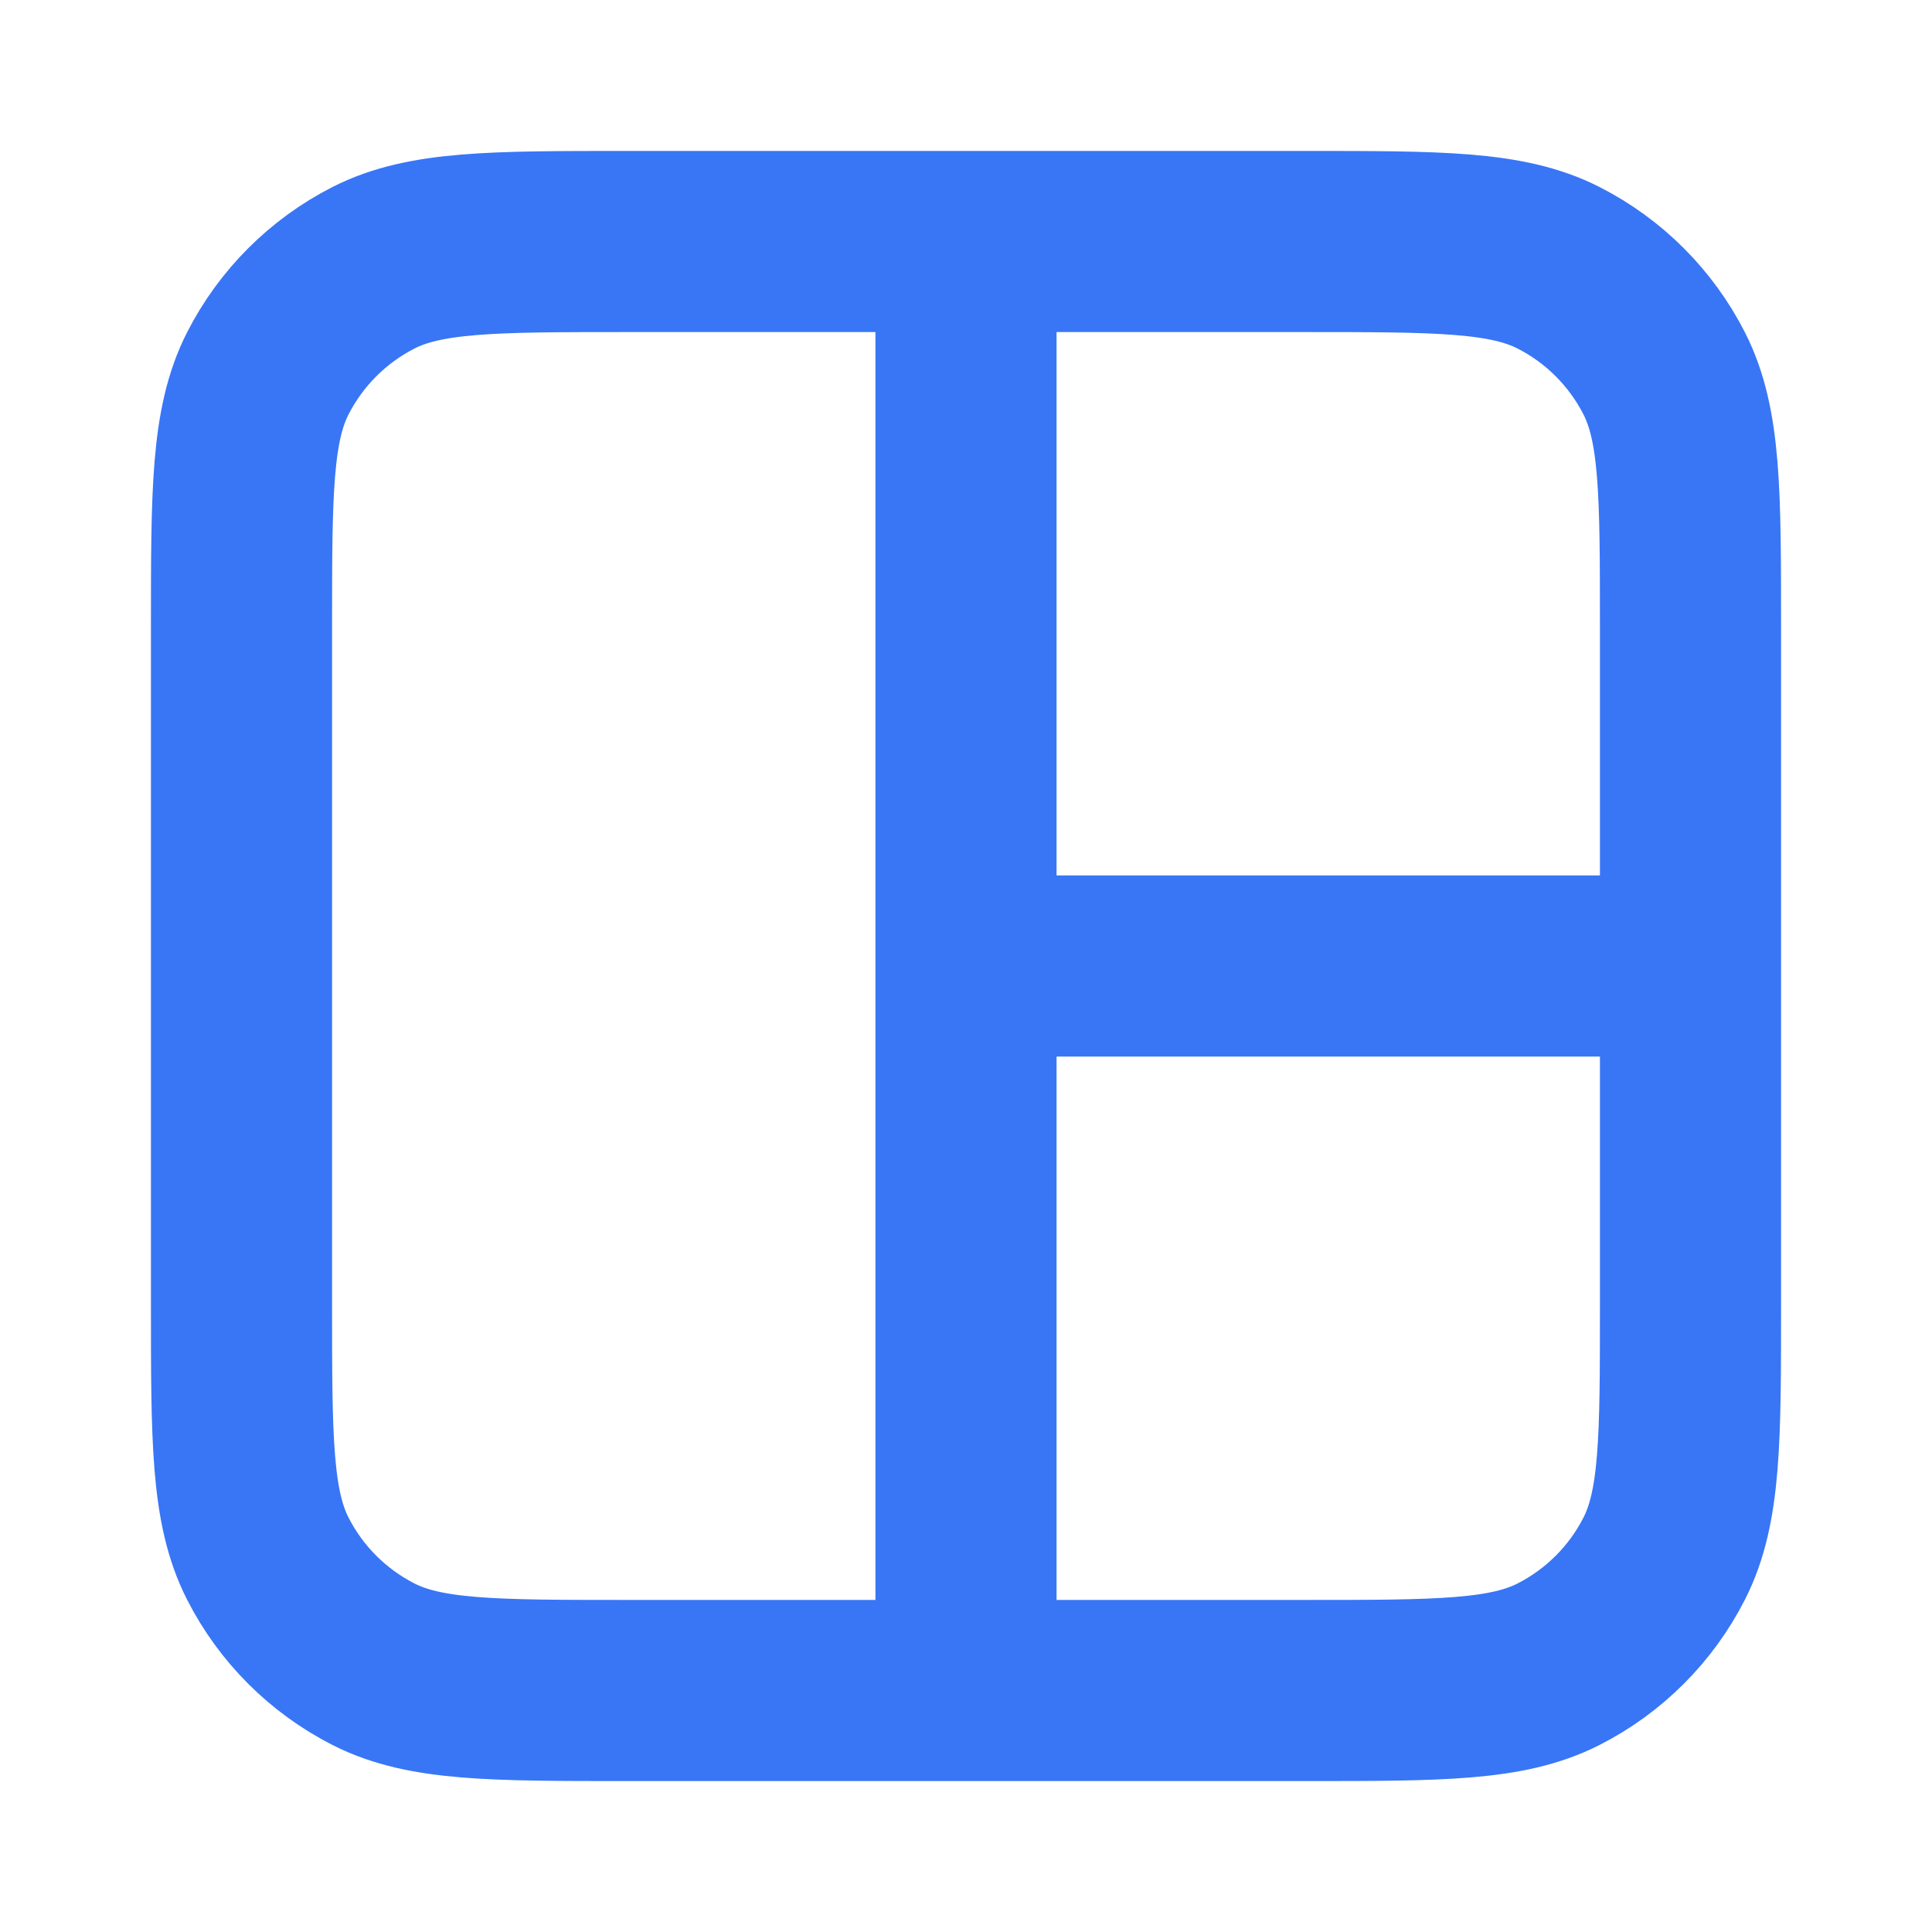
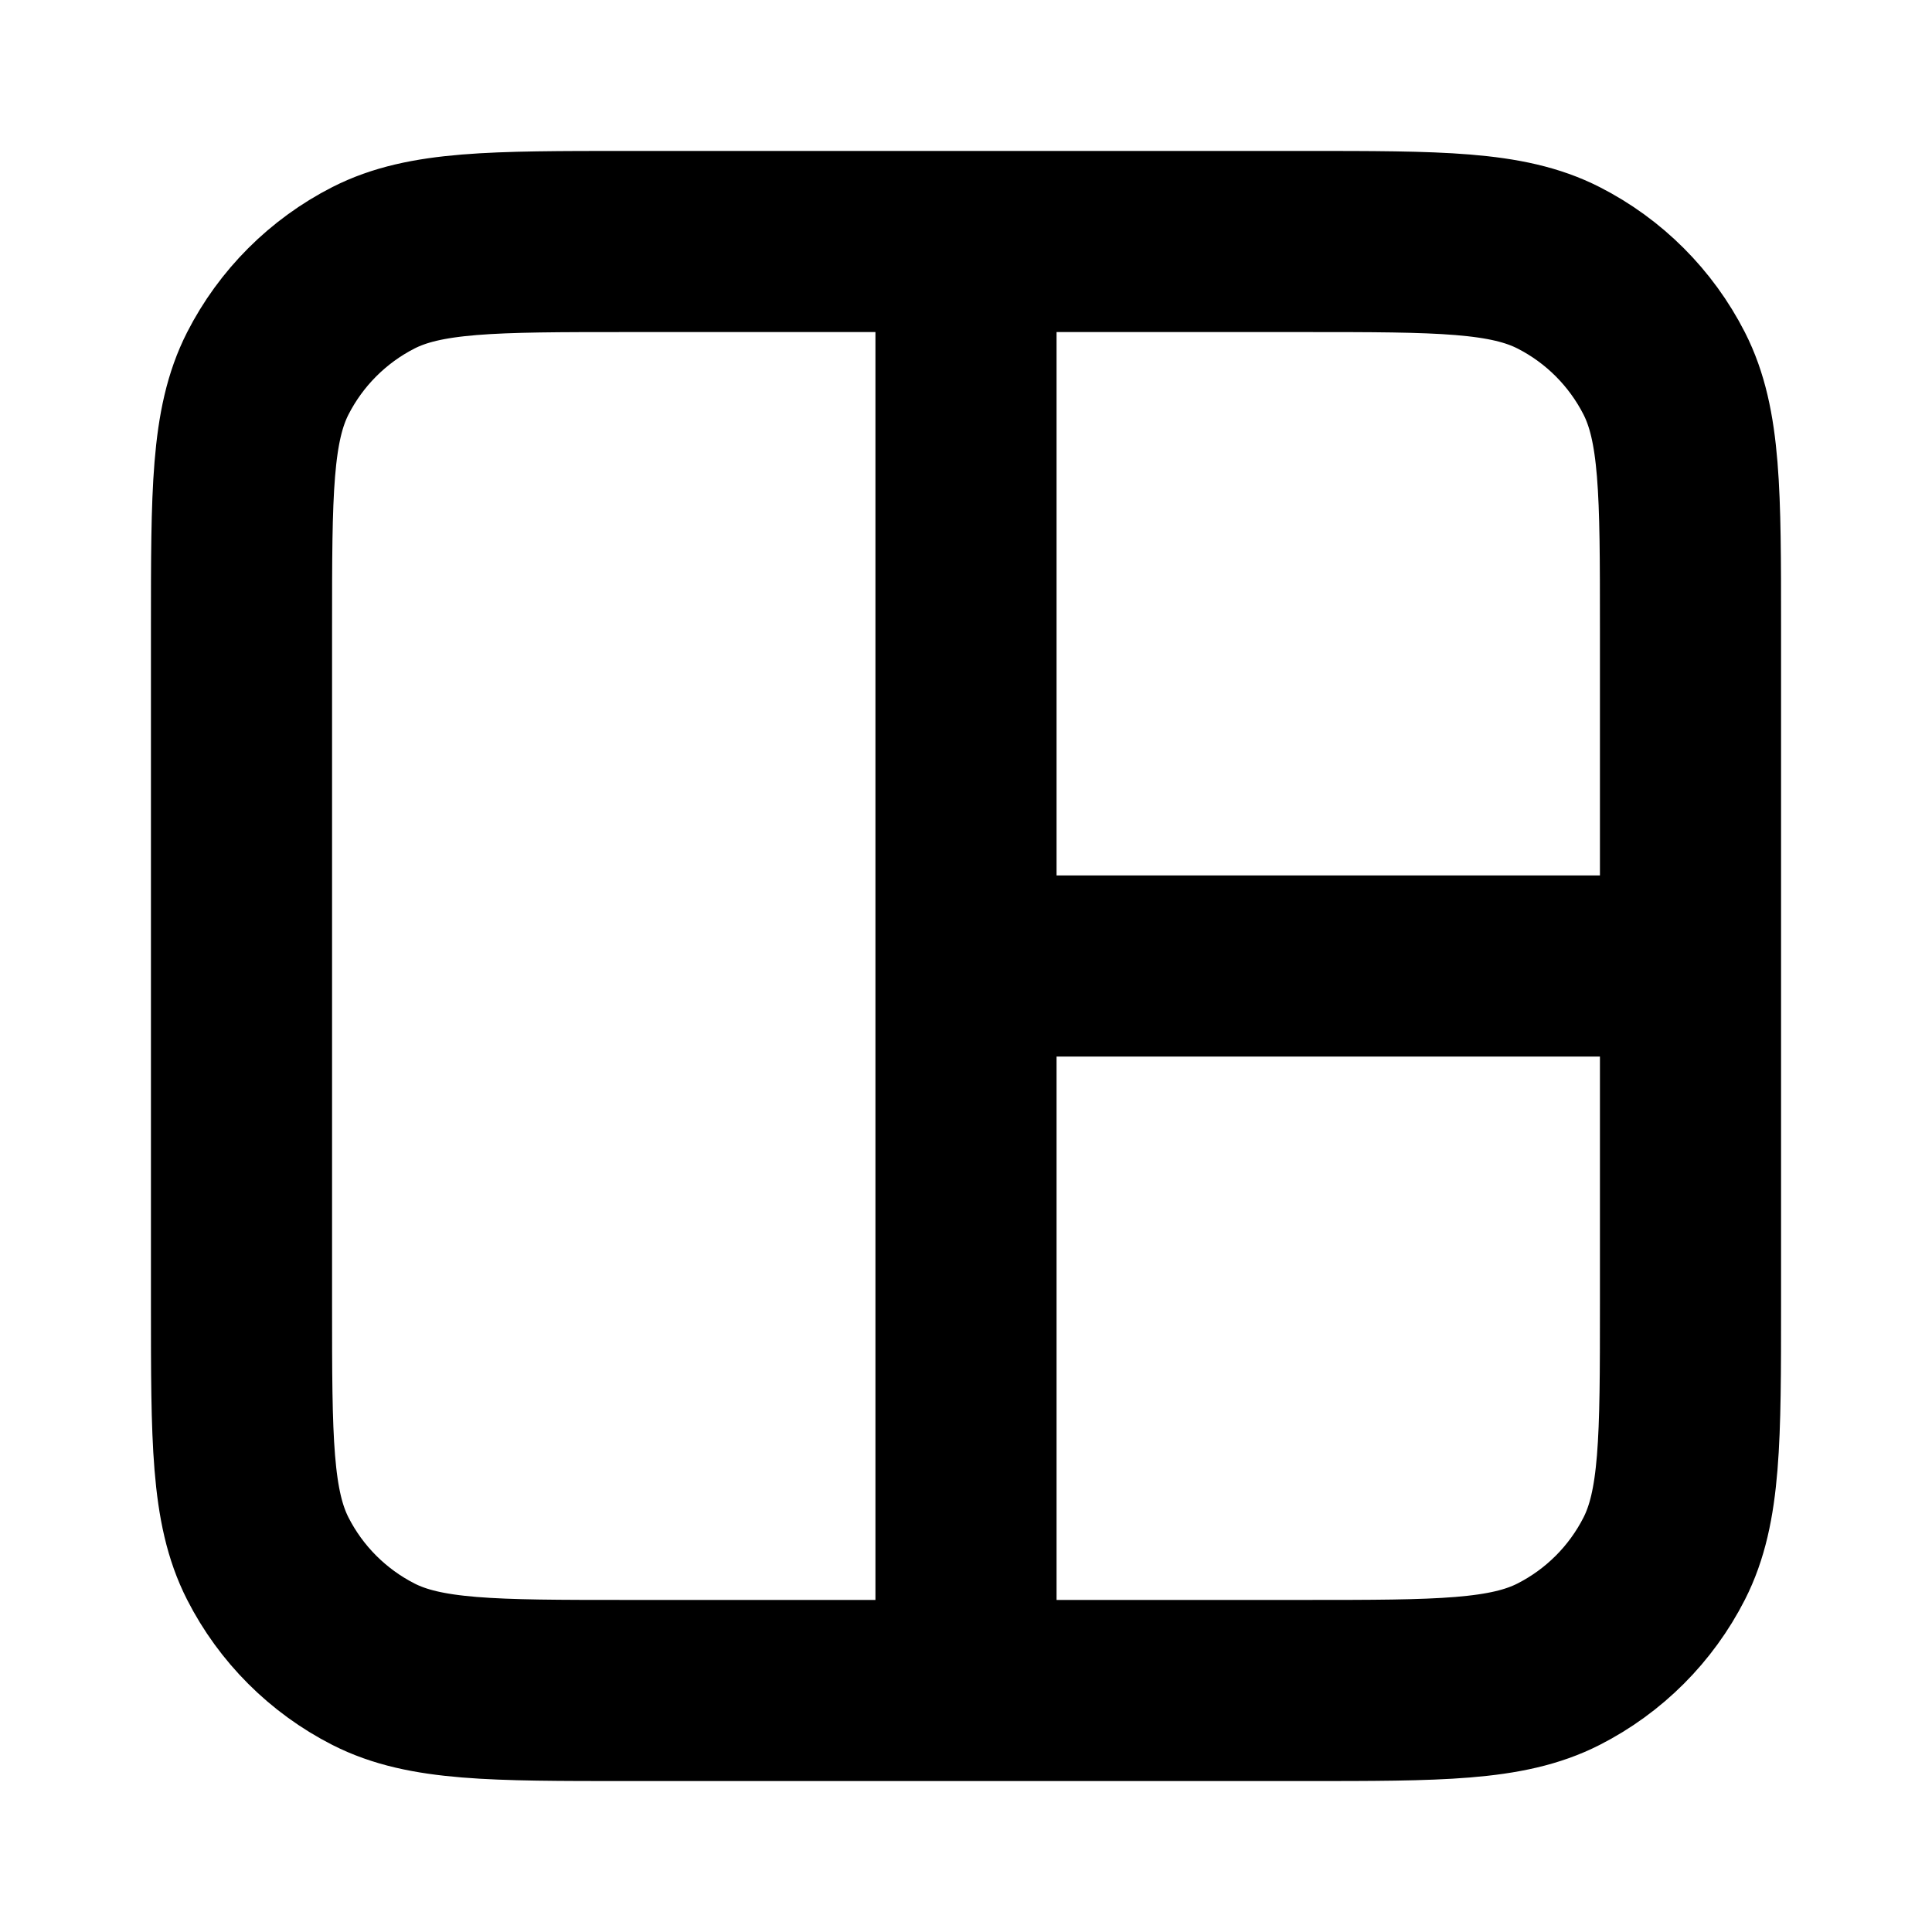
<svg xmlns="http://www.w3.org/2000/svg" width="24" height="24" viewBox="0 0 24 24" fill="none">
-   <path d="M12 12L21 12M12 3L12 21M7.8 3H16.2C17.88 3 18.72 3 19.362 3.327C19.927 3.615 20.385 4.074 20.673 4.638C21 5.28 21 6.12 21 7.8V16.2C21 17.88 21 18.72 20.673 19.362C20.385 19.927 19.927 20.385 19.362 20.673C18.72 21 17.88 21 16.2 21H7.8C6.12 21 5.28 21 4.638 20.673C4.074 20.385 3.615 19.927 3.327 19.362C3 18.72 3 17.88 3 16.2V7.8C3 6.12 3 5.28 3.327 4.638C3.615 4.074 4.074 3.615 4.638 3.327C5.28 3 6.12 3 7.8 3Z" stroke="#3876F6" stroke-width="2.25" stroke-linecap="round" stroke-linejoin="round" />
+   <path d="M12 12L21 12M12 3L12 21M7.8 3H16.2C17.88 3 18.72 3 19.362 3.327C19.927 3.615 20.385 4.074 20.673 4.638C21 5.28 21 6.12 21 7.8V16.2C21 17.88 21 18.72 20.673 19.362C20.385 19.927 19.927 20.385 19.362 20.673C18.72 21 17.88 21 16.2 21H7.8C6.12 21 5.28 21 4.638 20.673C4.074 20.385 3.615 19.927 3.327 19.362C3 18.72 3 17.88 3 16.2V7.8C3 6.12 3 5.28 3.327 4.638C3.615 4.074 4.074 3.615 4.638 3.327C5.28 3 6.12 3 7.8 3Z" stroke="currentColor" stroke-width="2.25" stroke-linecap="round" stroke-linejoin="round" />
</svg>
